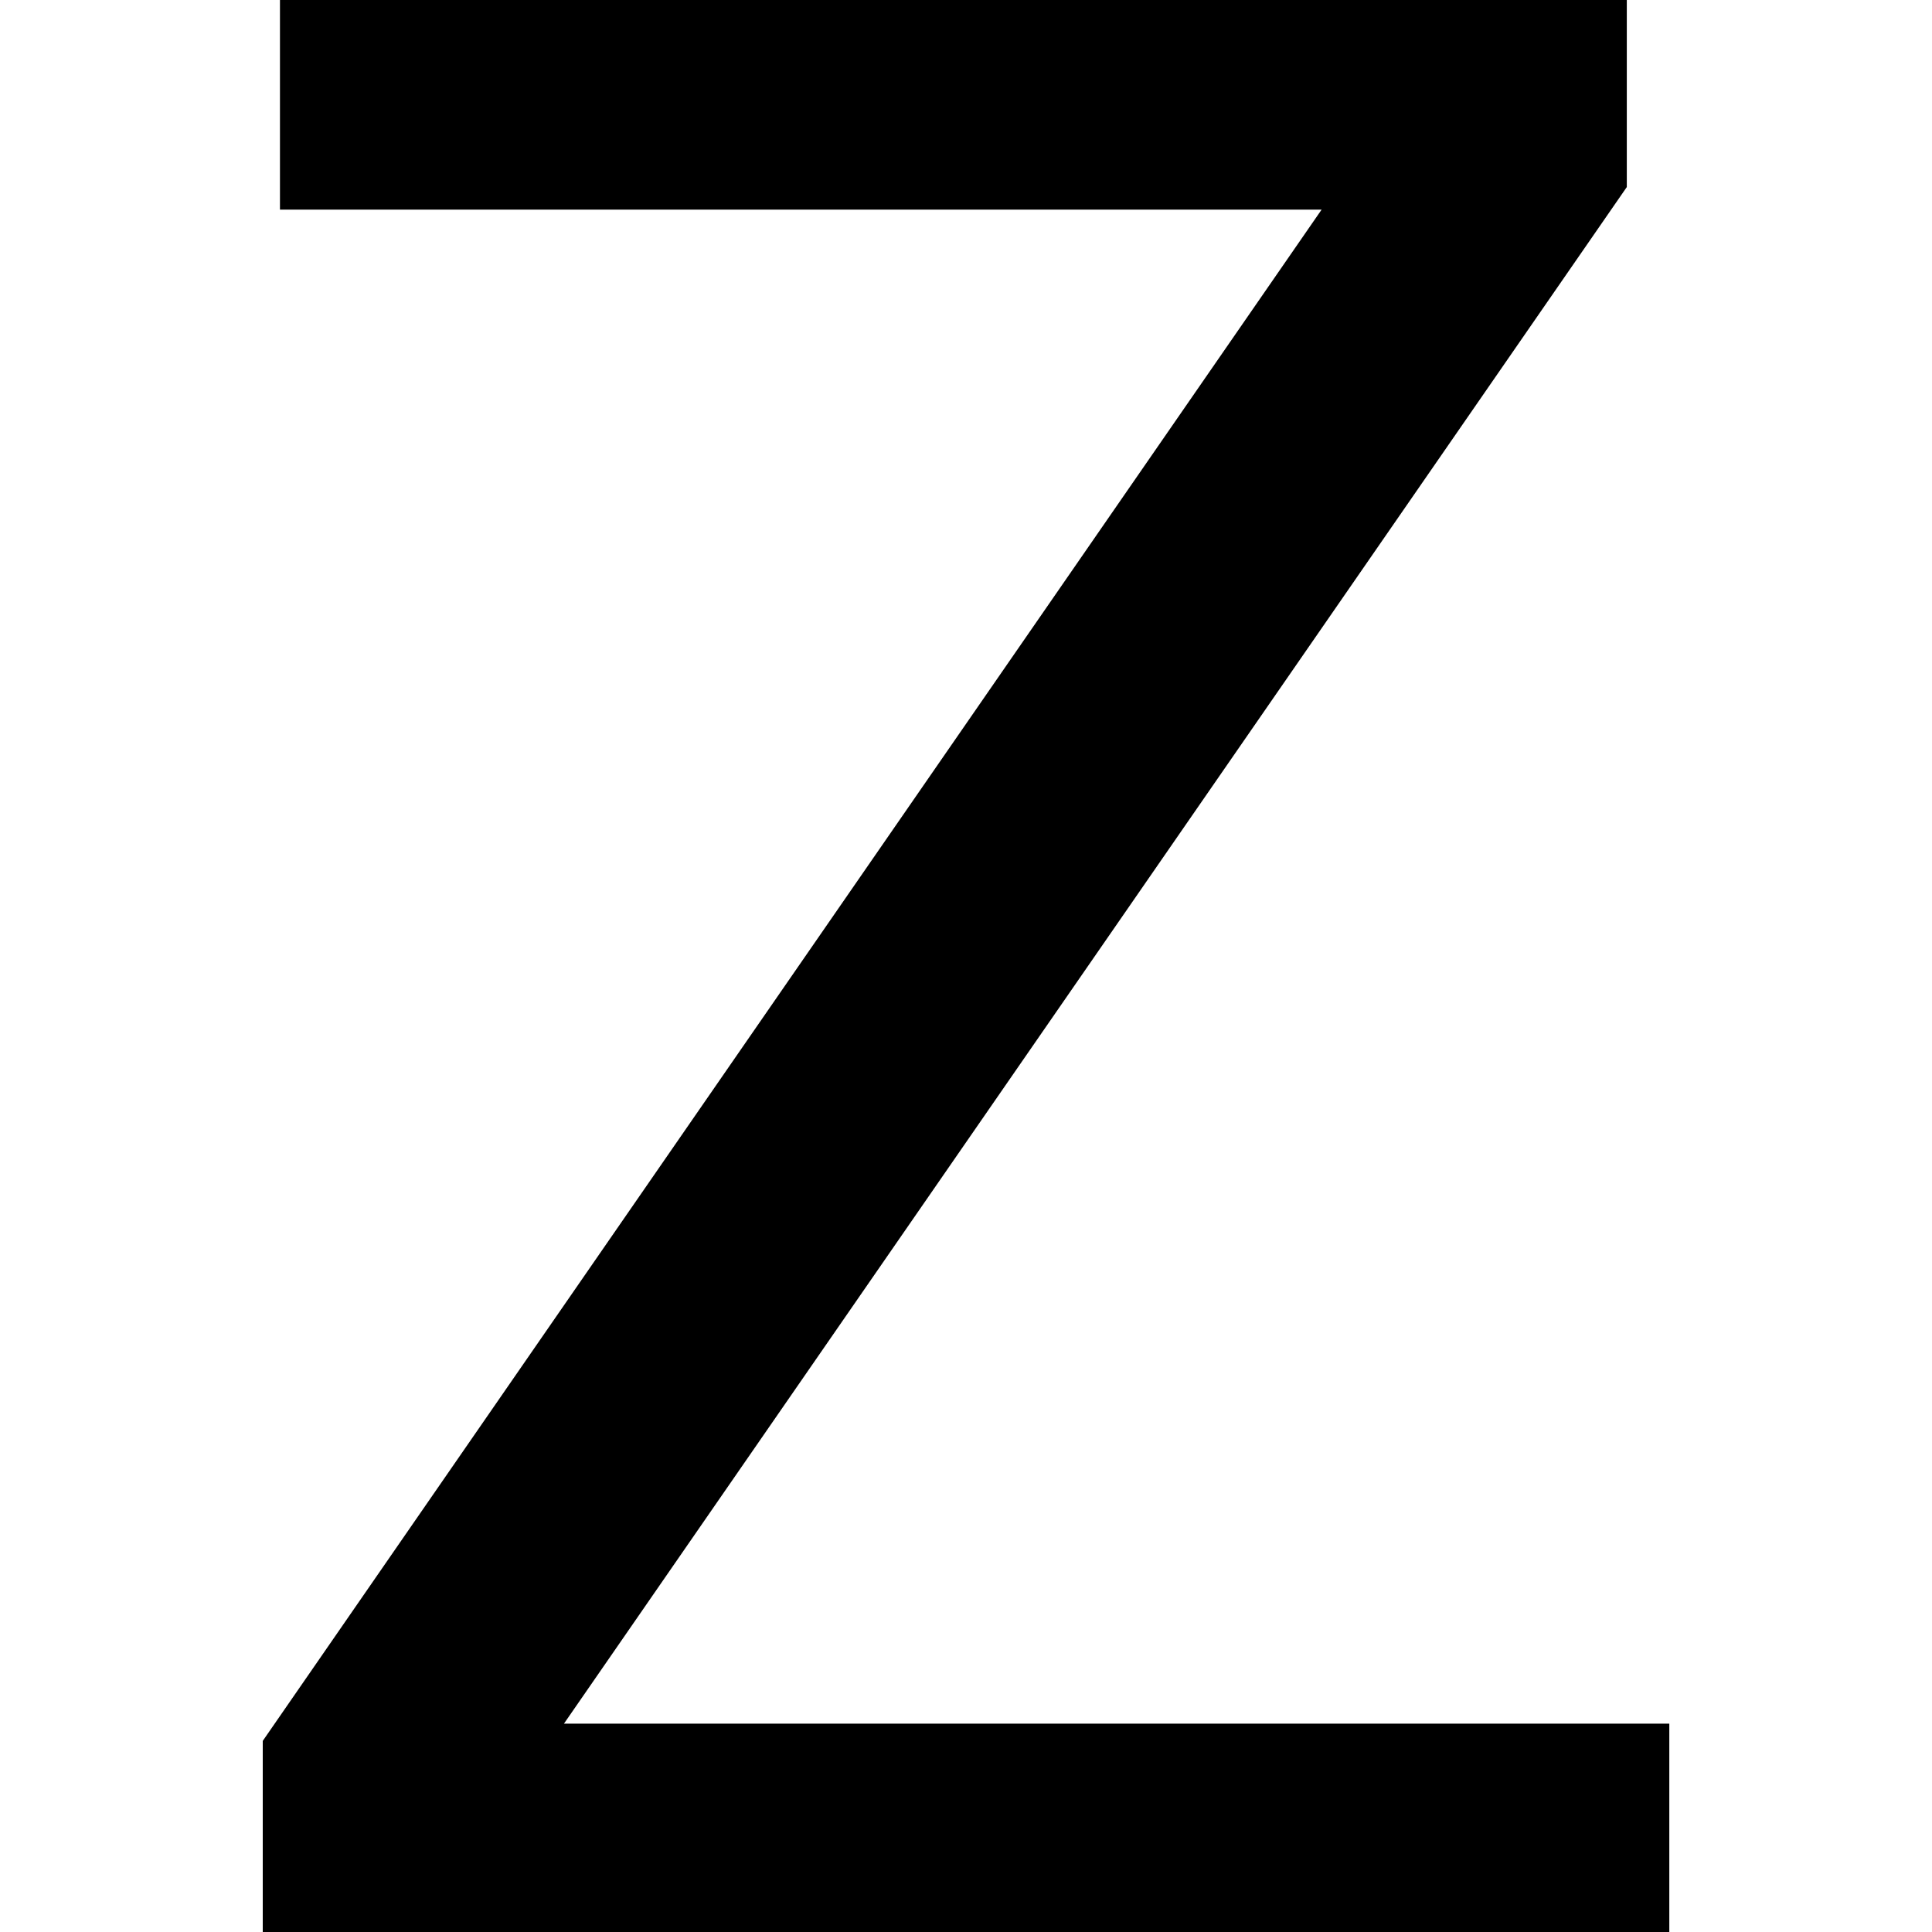
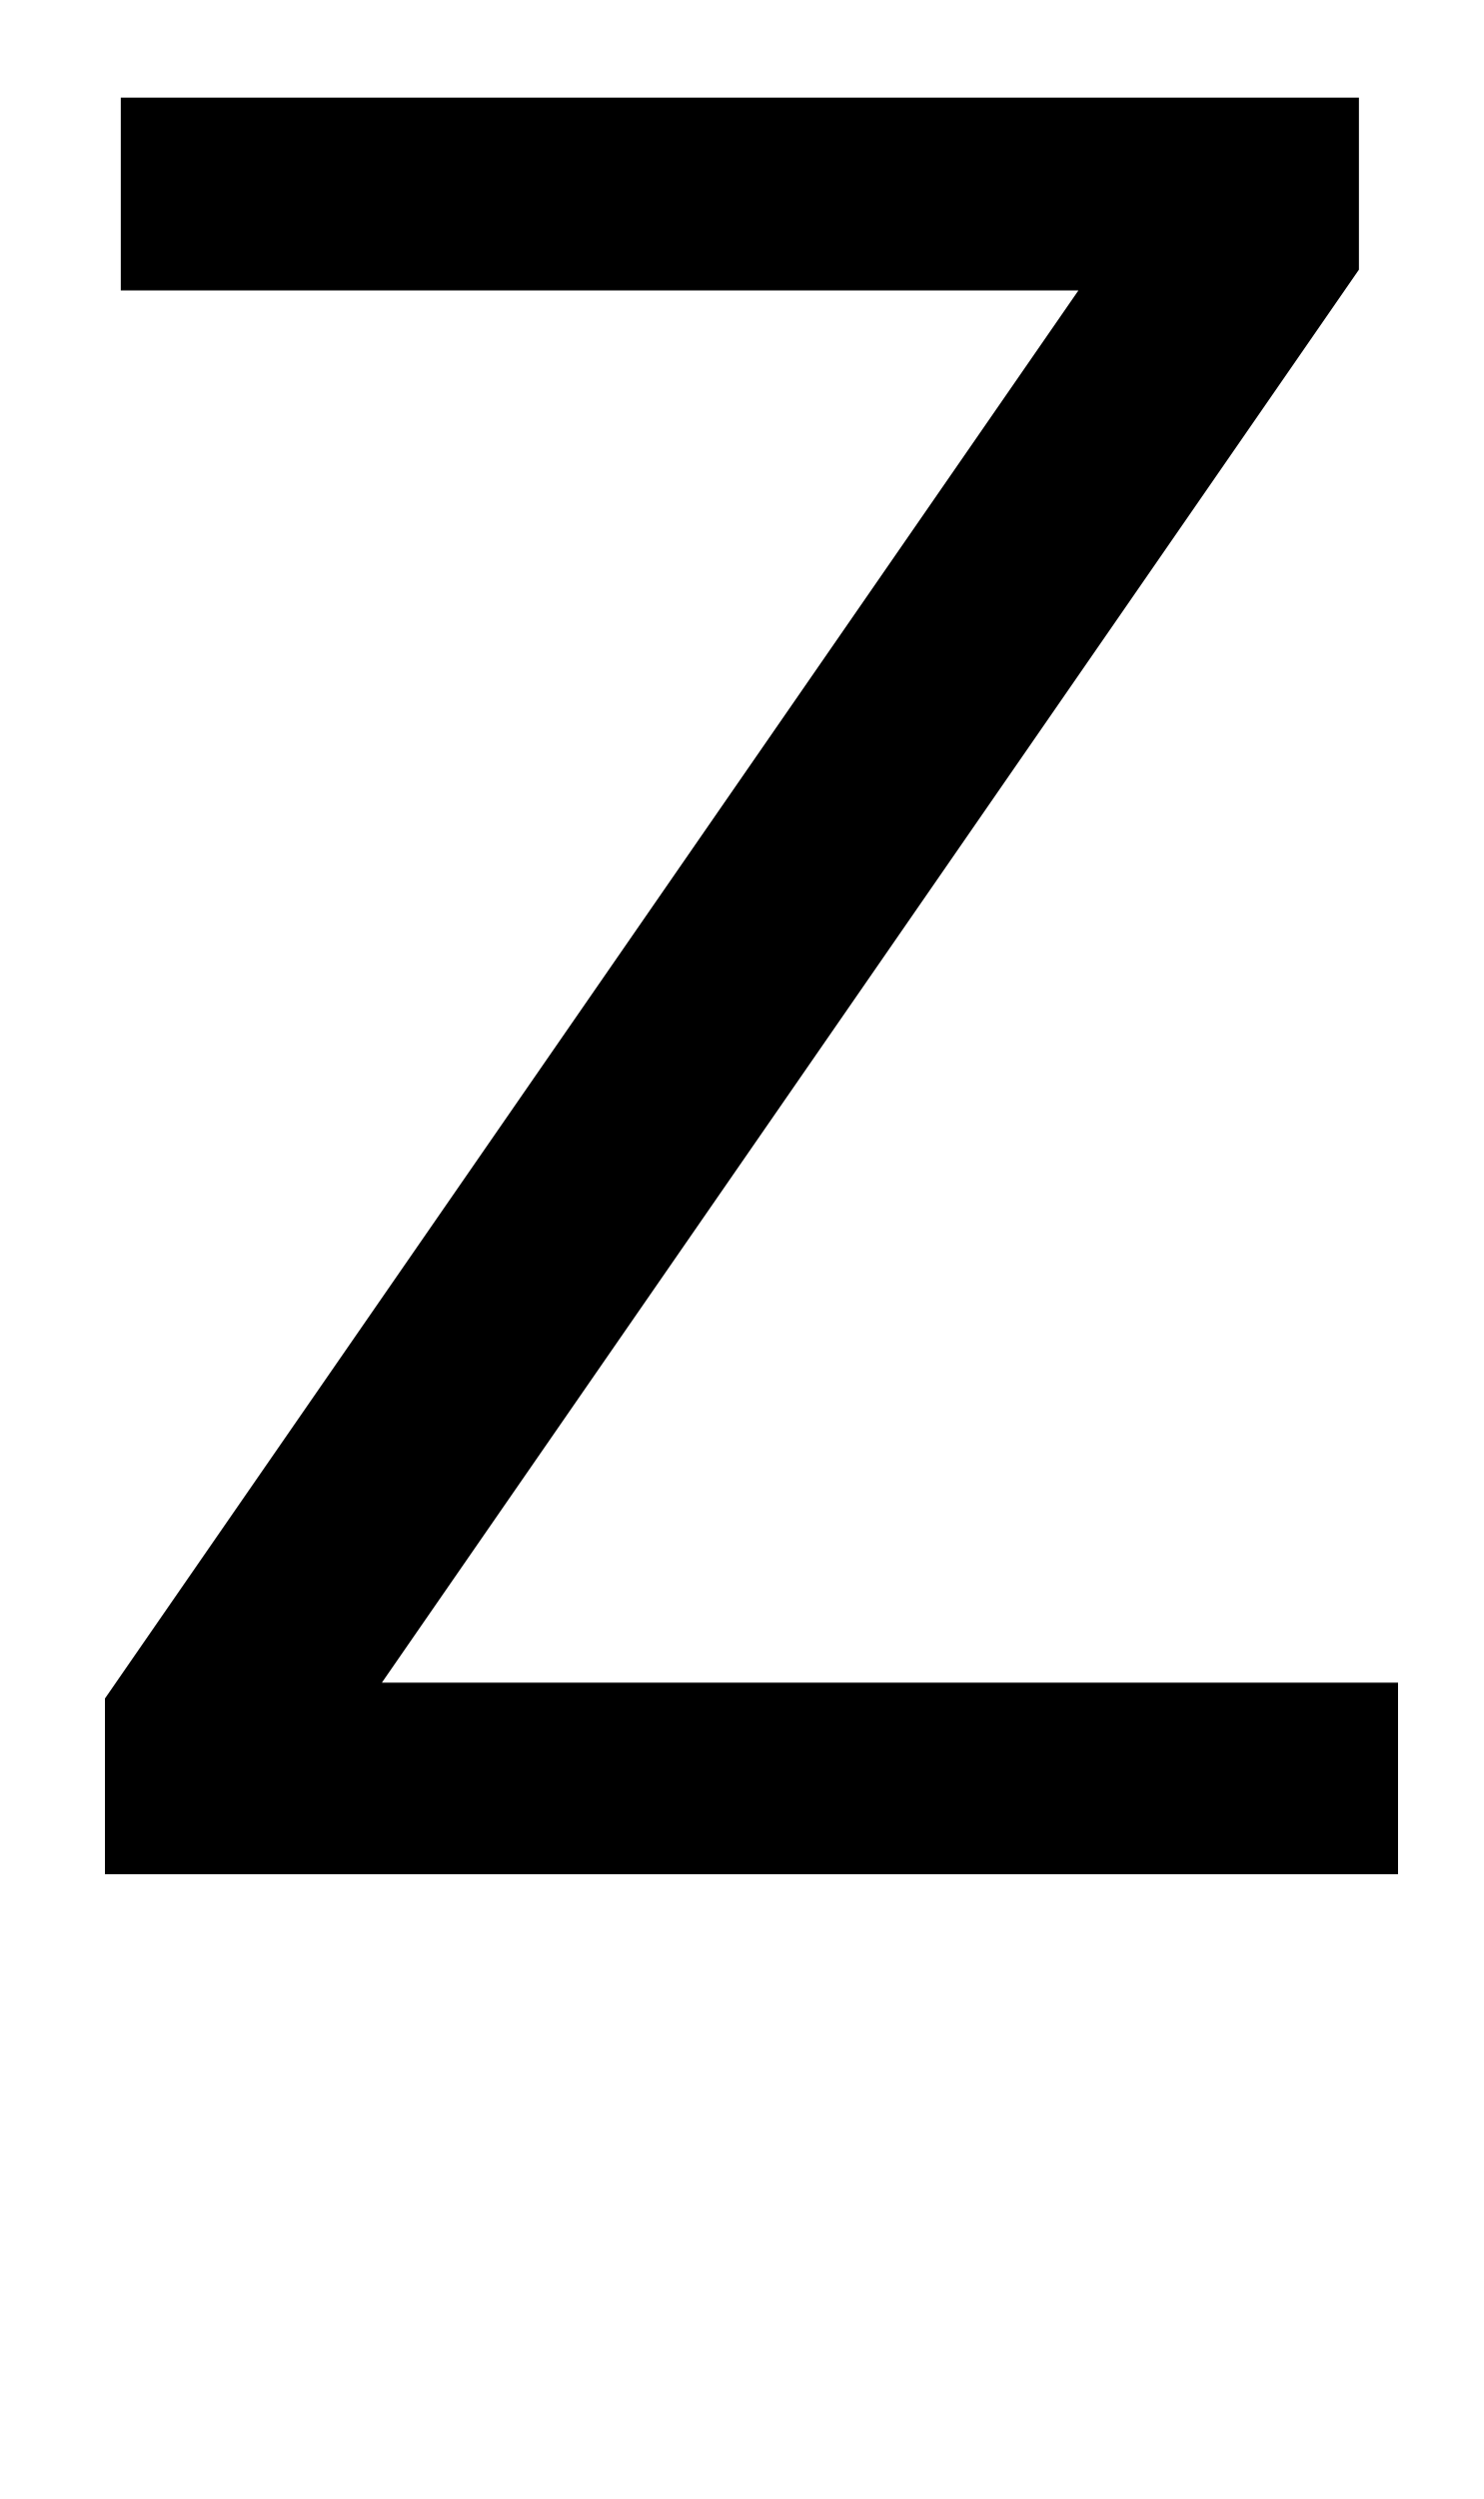
- <svg xmlns="http://www.w3.org/2000/svg" version="1.1" width="32" height="32" viewBox="0 0 32 32">
-   <path d="M9.341 28.549h18.308v3.451h-23.297v-3.165l17.538-25.363h-17.253v-3.473h22.308v3.099z" />
+ <svg xmlns="http://www.w3.org/2000/svg" version="1.1" width="19" height="32" viewBox="0 0 19 32">
+   <path d="M4.891 21.547h13.016v2.453h-16.563v-2.25l12.469-18.031h-12.266v-2.469h15.859v2.203z" />
</svg>
